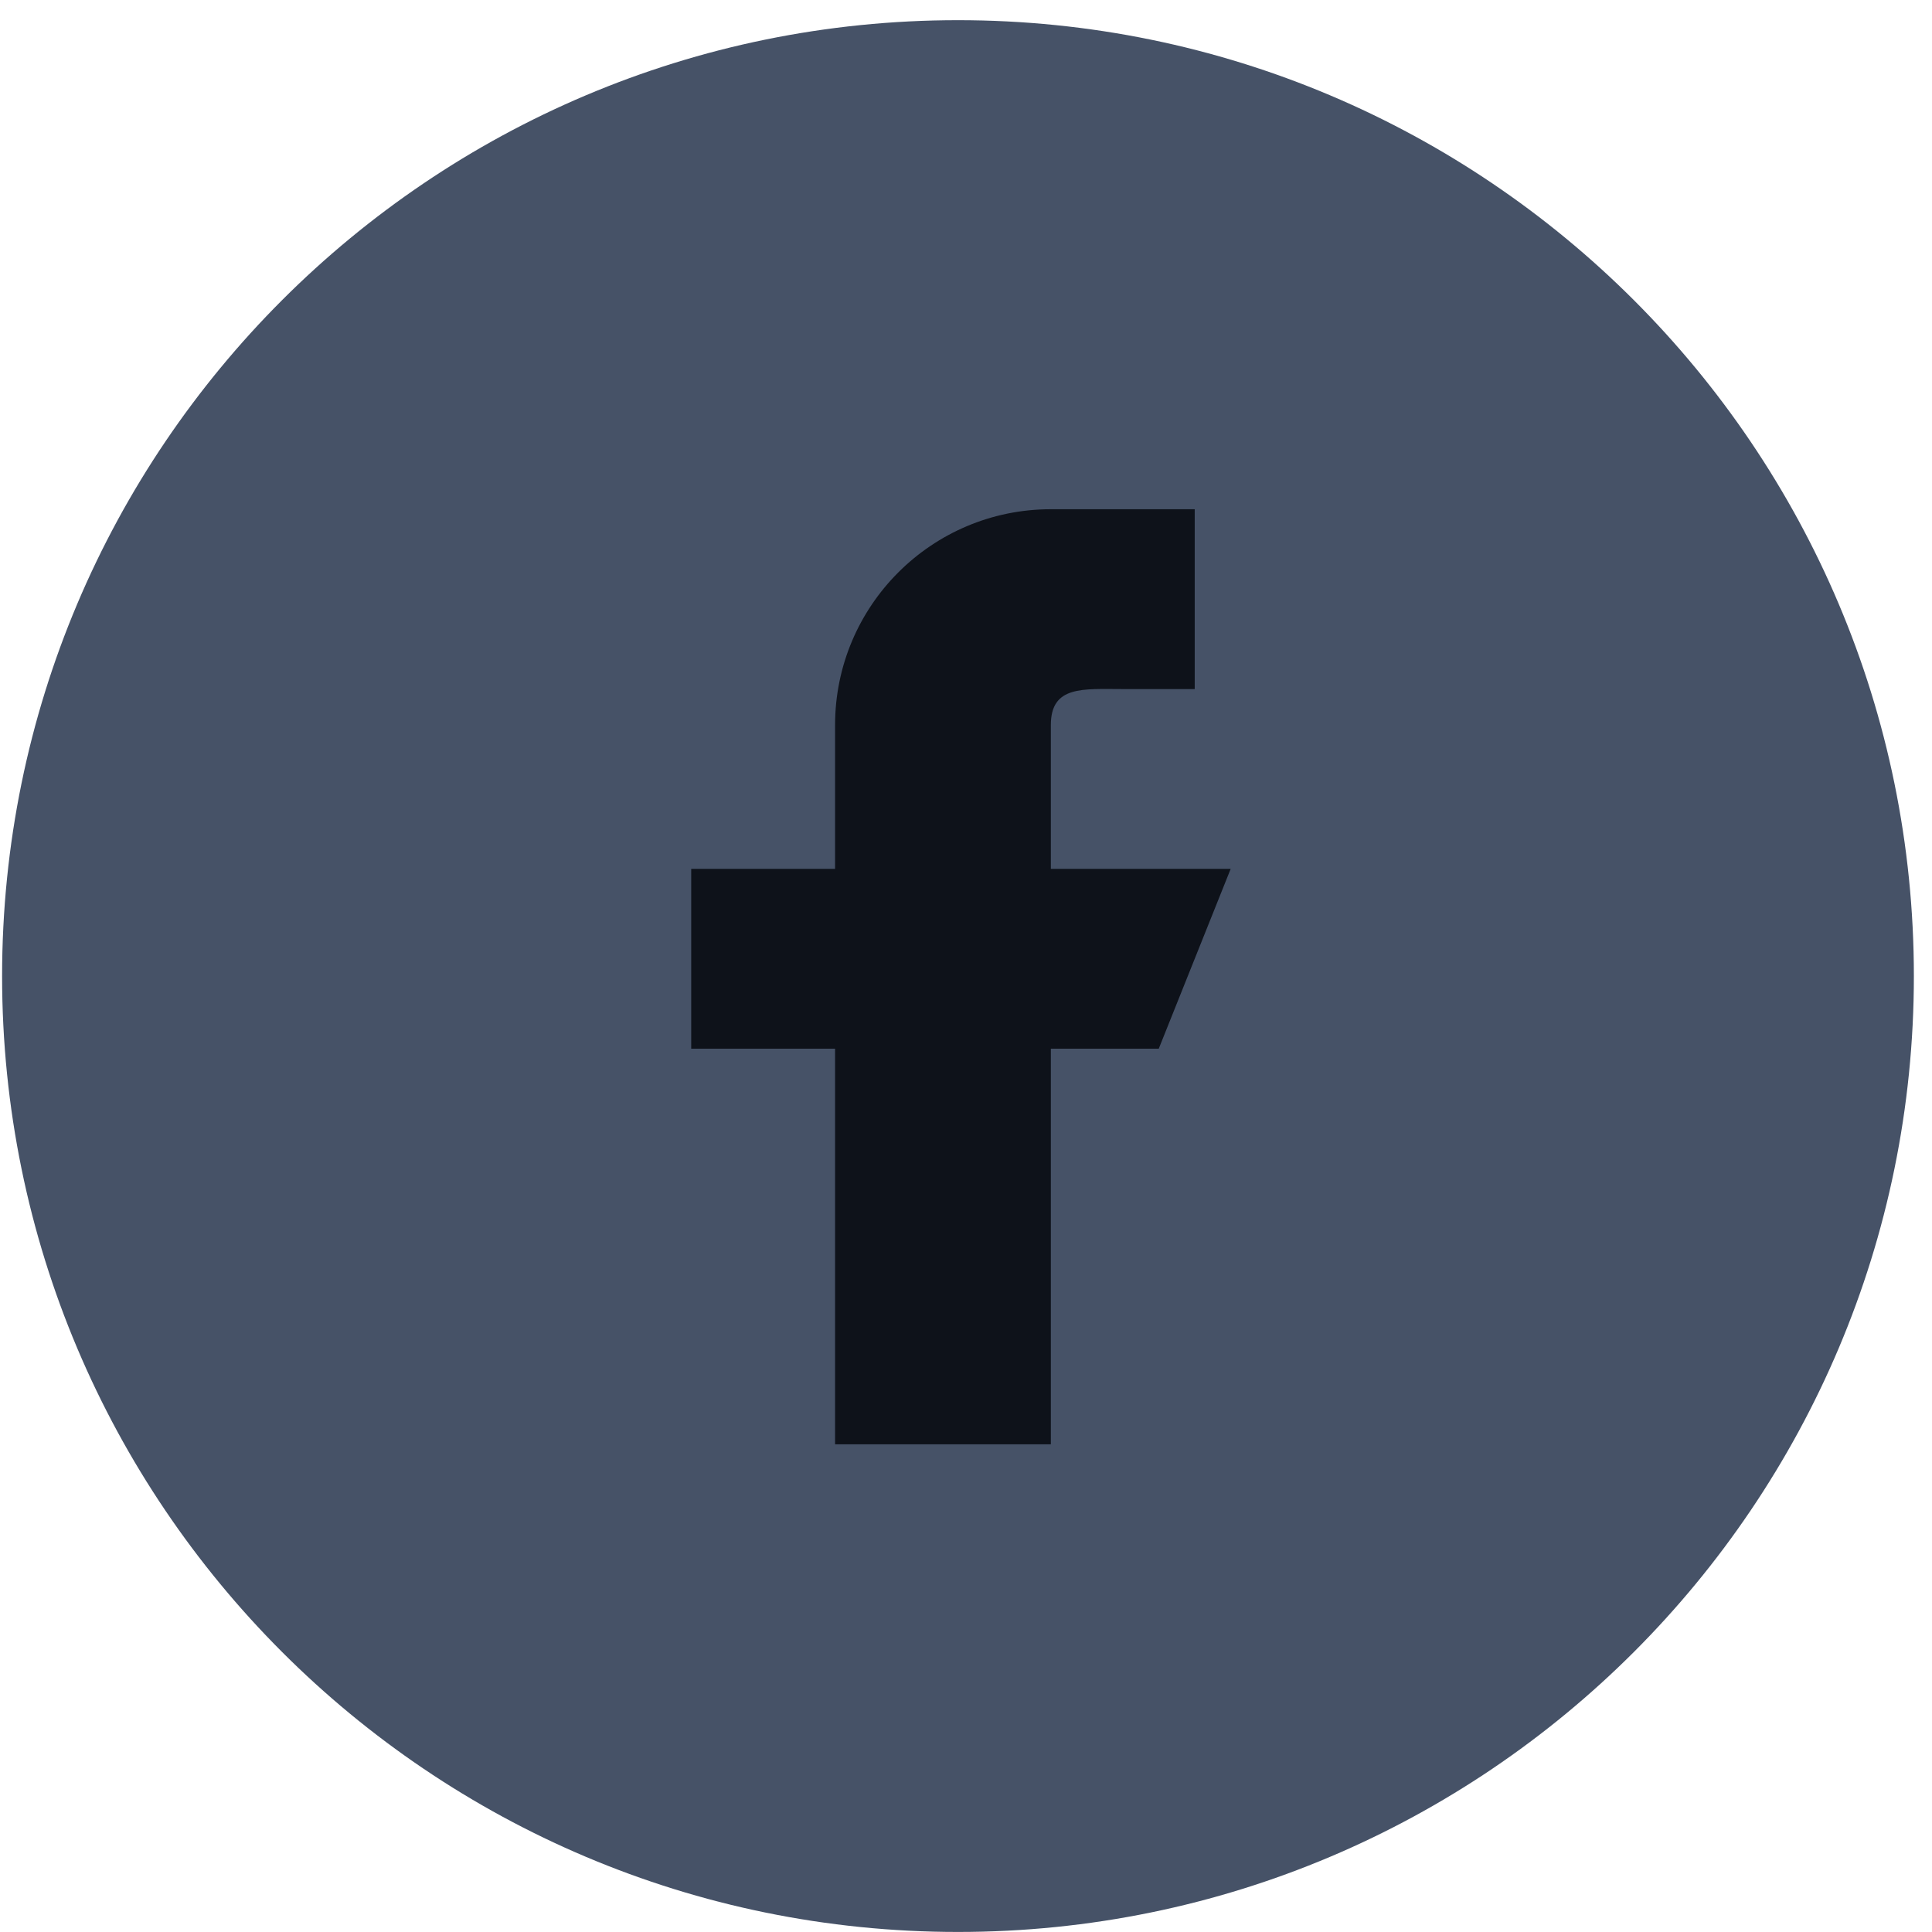
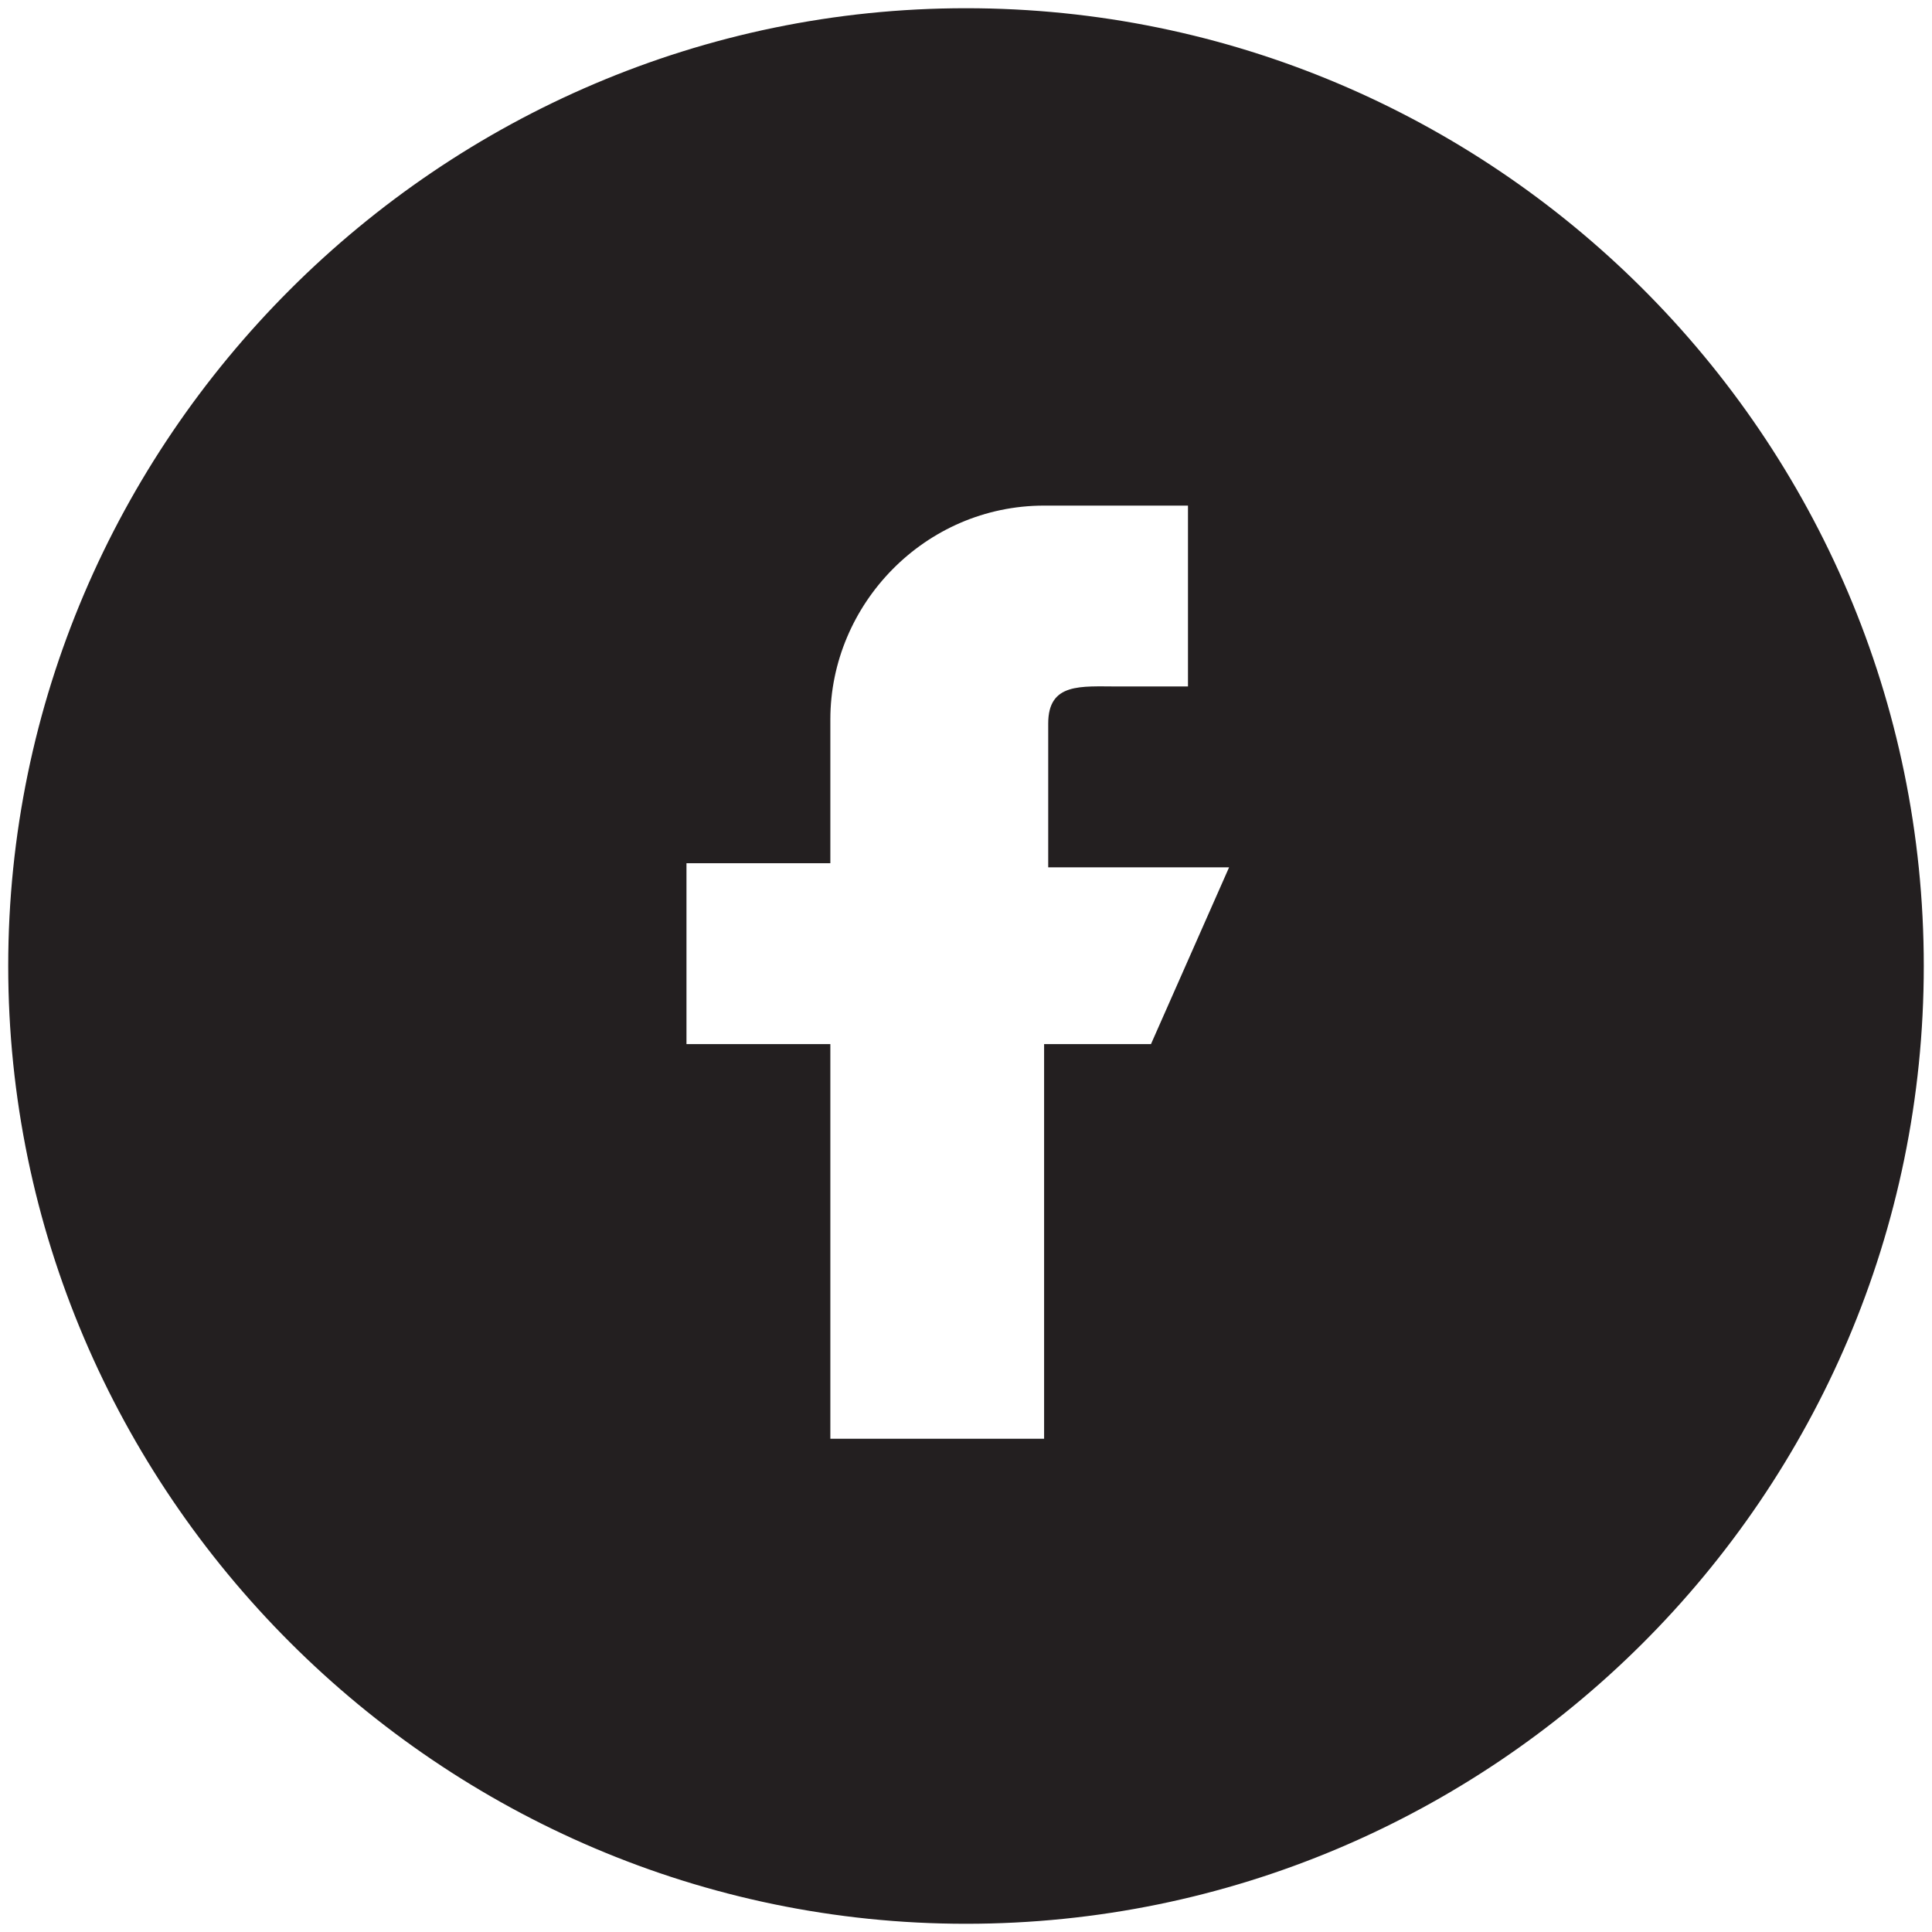
- <svg xmlns="http://www.w3.org/2000/svg" width="47" height="47" viewBox="0 0 47 47" fill="none">
-   <circle cx="23.305" cy="23.745" r="23.254" fill="#465267" />
-   <path d="M29.939 21.137H25.564V17.638C25.564 16.672 26.348 16.763 27.314 16.763H29.064V12.388H25.564C22.665 12.388 20.315 14.738 20.315 17.638V21.137H16.815V25.512H20.315V35.136H25.564V25.512H28.189L29.939 21.137Z" fill="#0E121A" />
+ <svg xmlns="http://www.w3.org/2000/svg" version="1.1" id="Layer_1" x="0px" y="0px" viewBox="0 0 47 47" style="enable-background:new 0 0 47 47;" xml:space="preserve">
+   <style type="text/css">
+ 	.st0{fill:#231F20;}
+ </style>
+   <path class="st0" d="M23.5,0.2c12.8,0,23.3,10.4,23.3,23.3S36.3,46.8,23.5,46.8S0.2,36.3,0.2,23.5S10.7,0.2,23.5,0.2z M29.9,21.1  h-4.4v-3.5c0-1,0.8-0.9,1.7-0.9h1.7v-4.4h-3.5c-2.9,0-5.2,2.4-5.2,5.2v3.5h-3.5v4.4h3.5v9.6h5.2v-9.6h2.6L29.9,21.1z" />
</svg>
